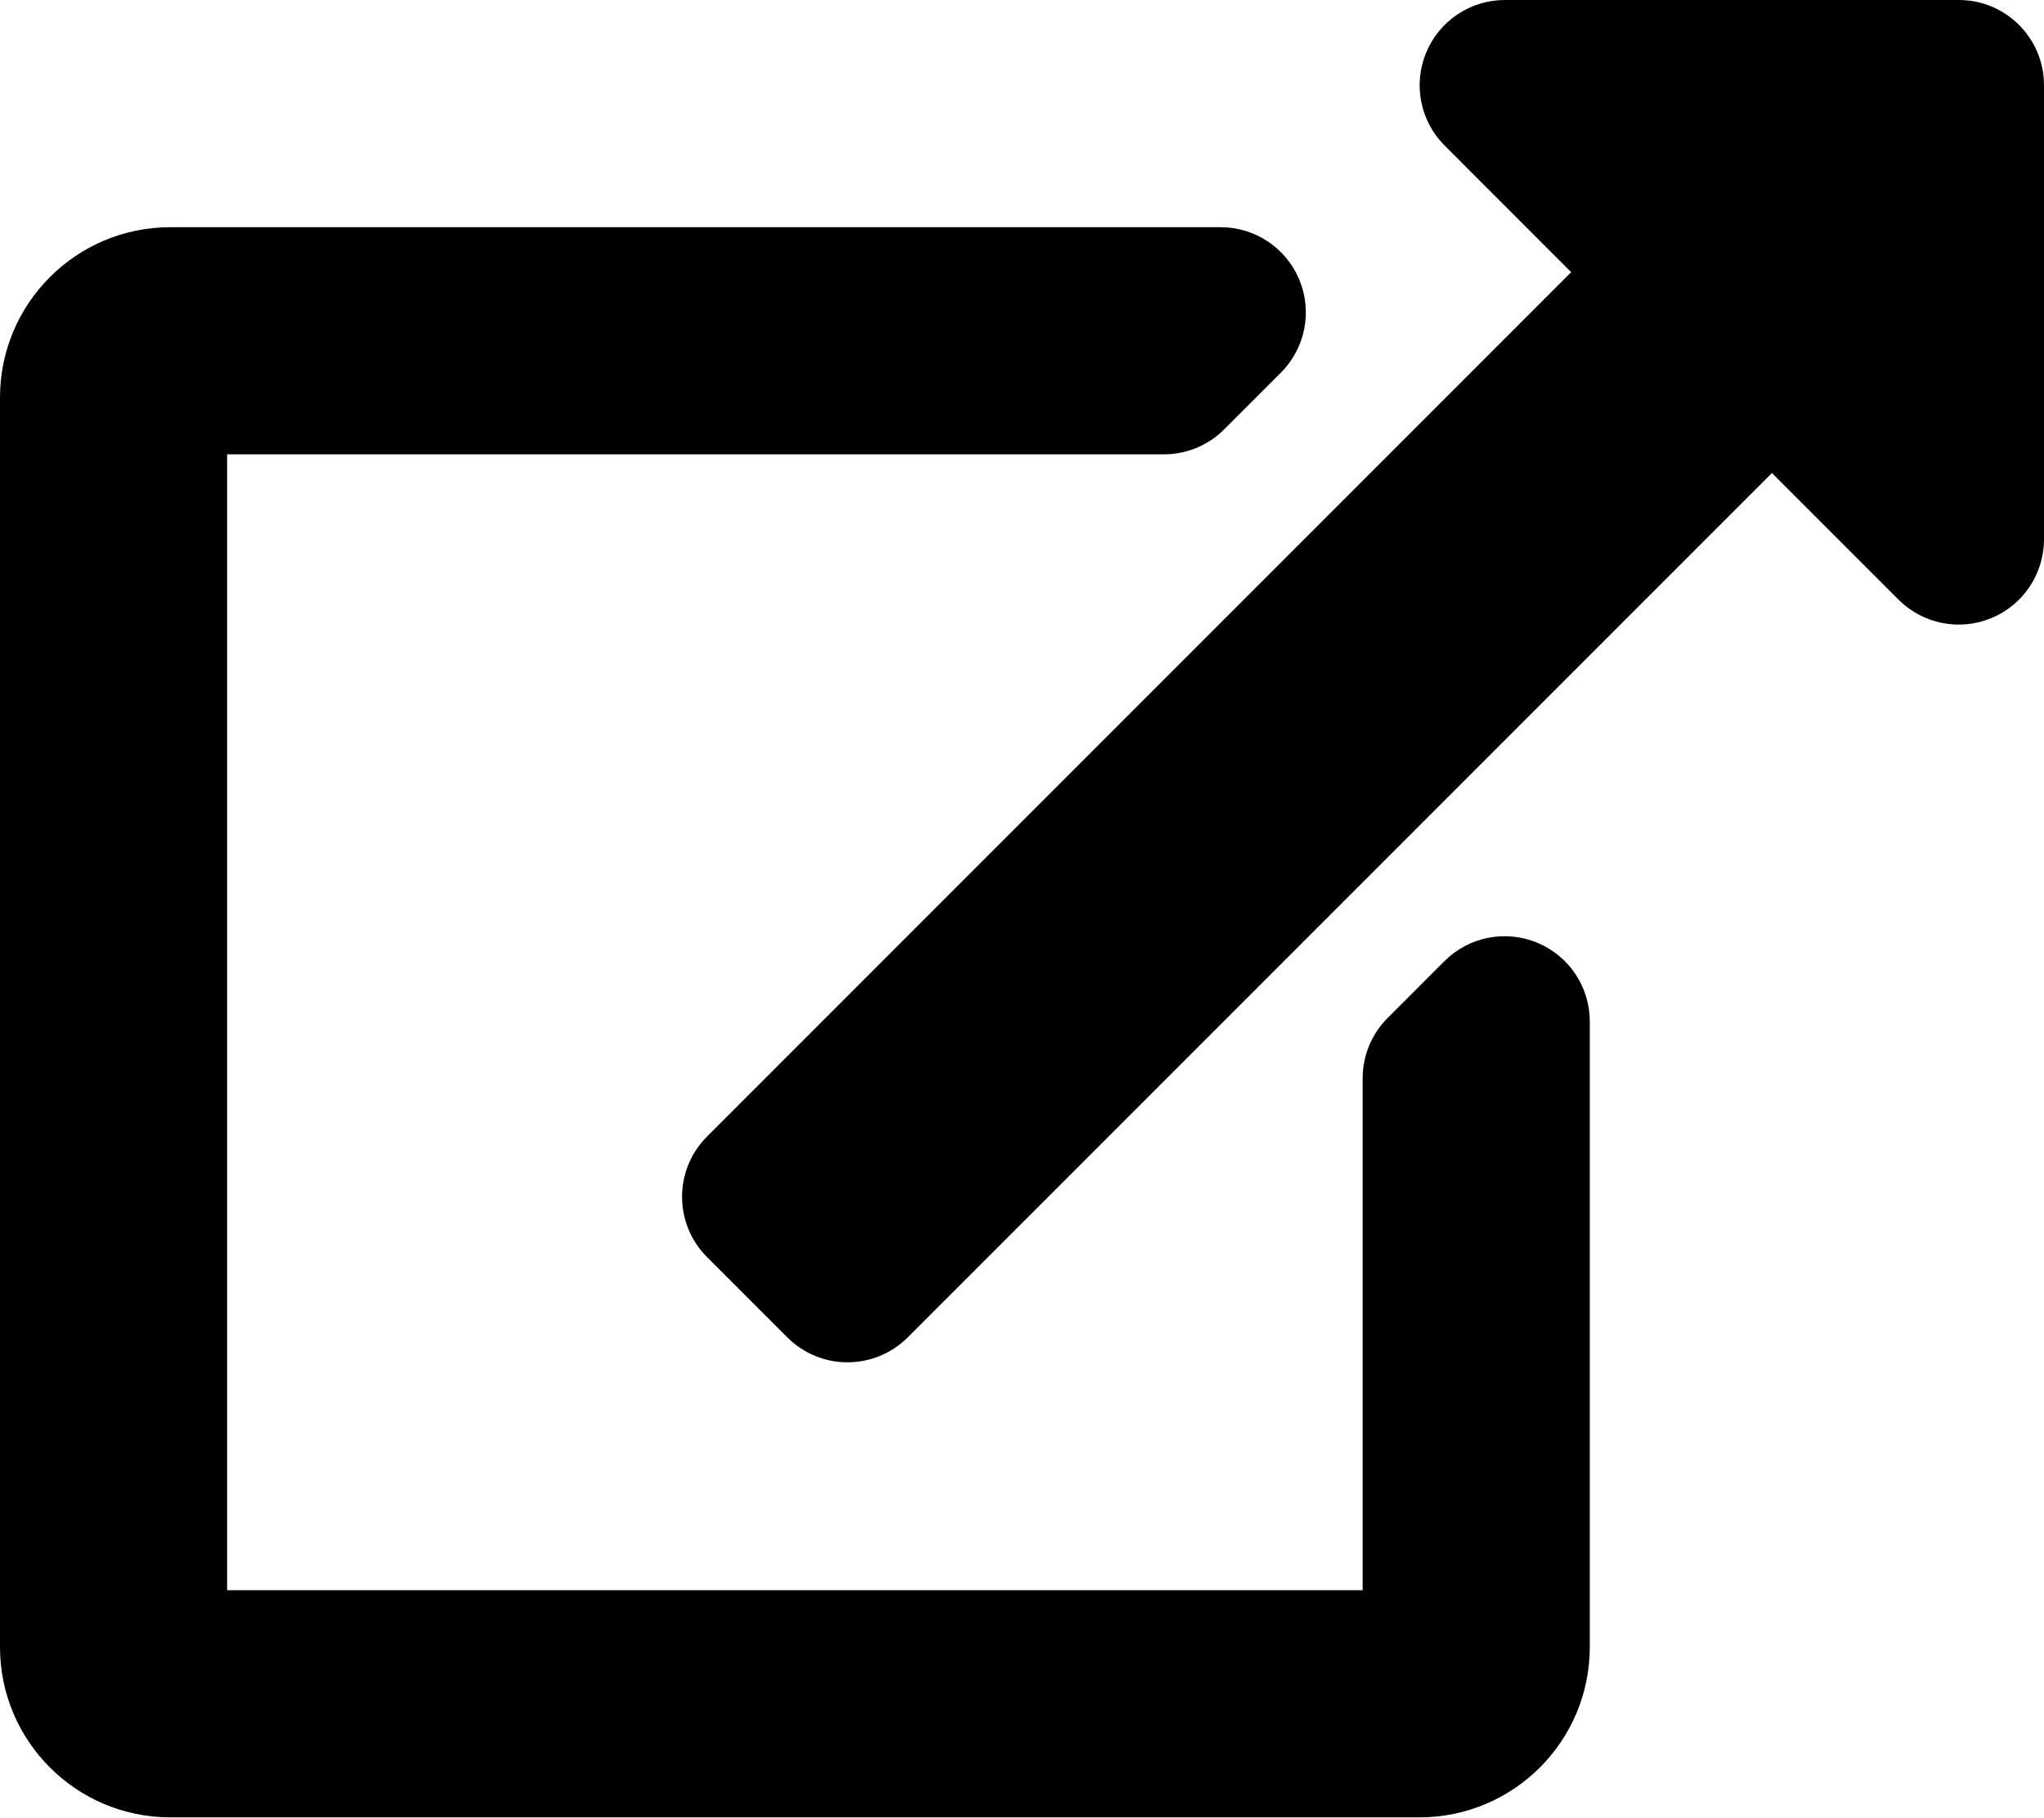
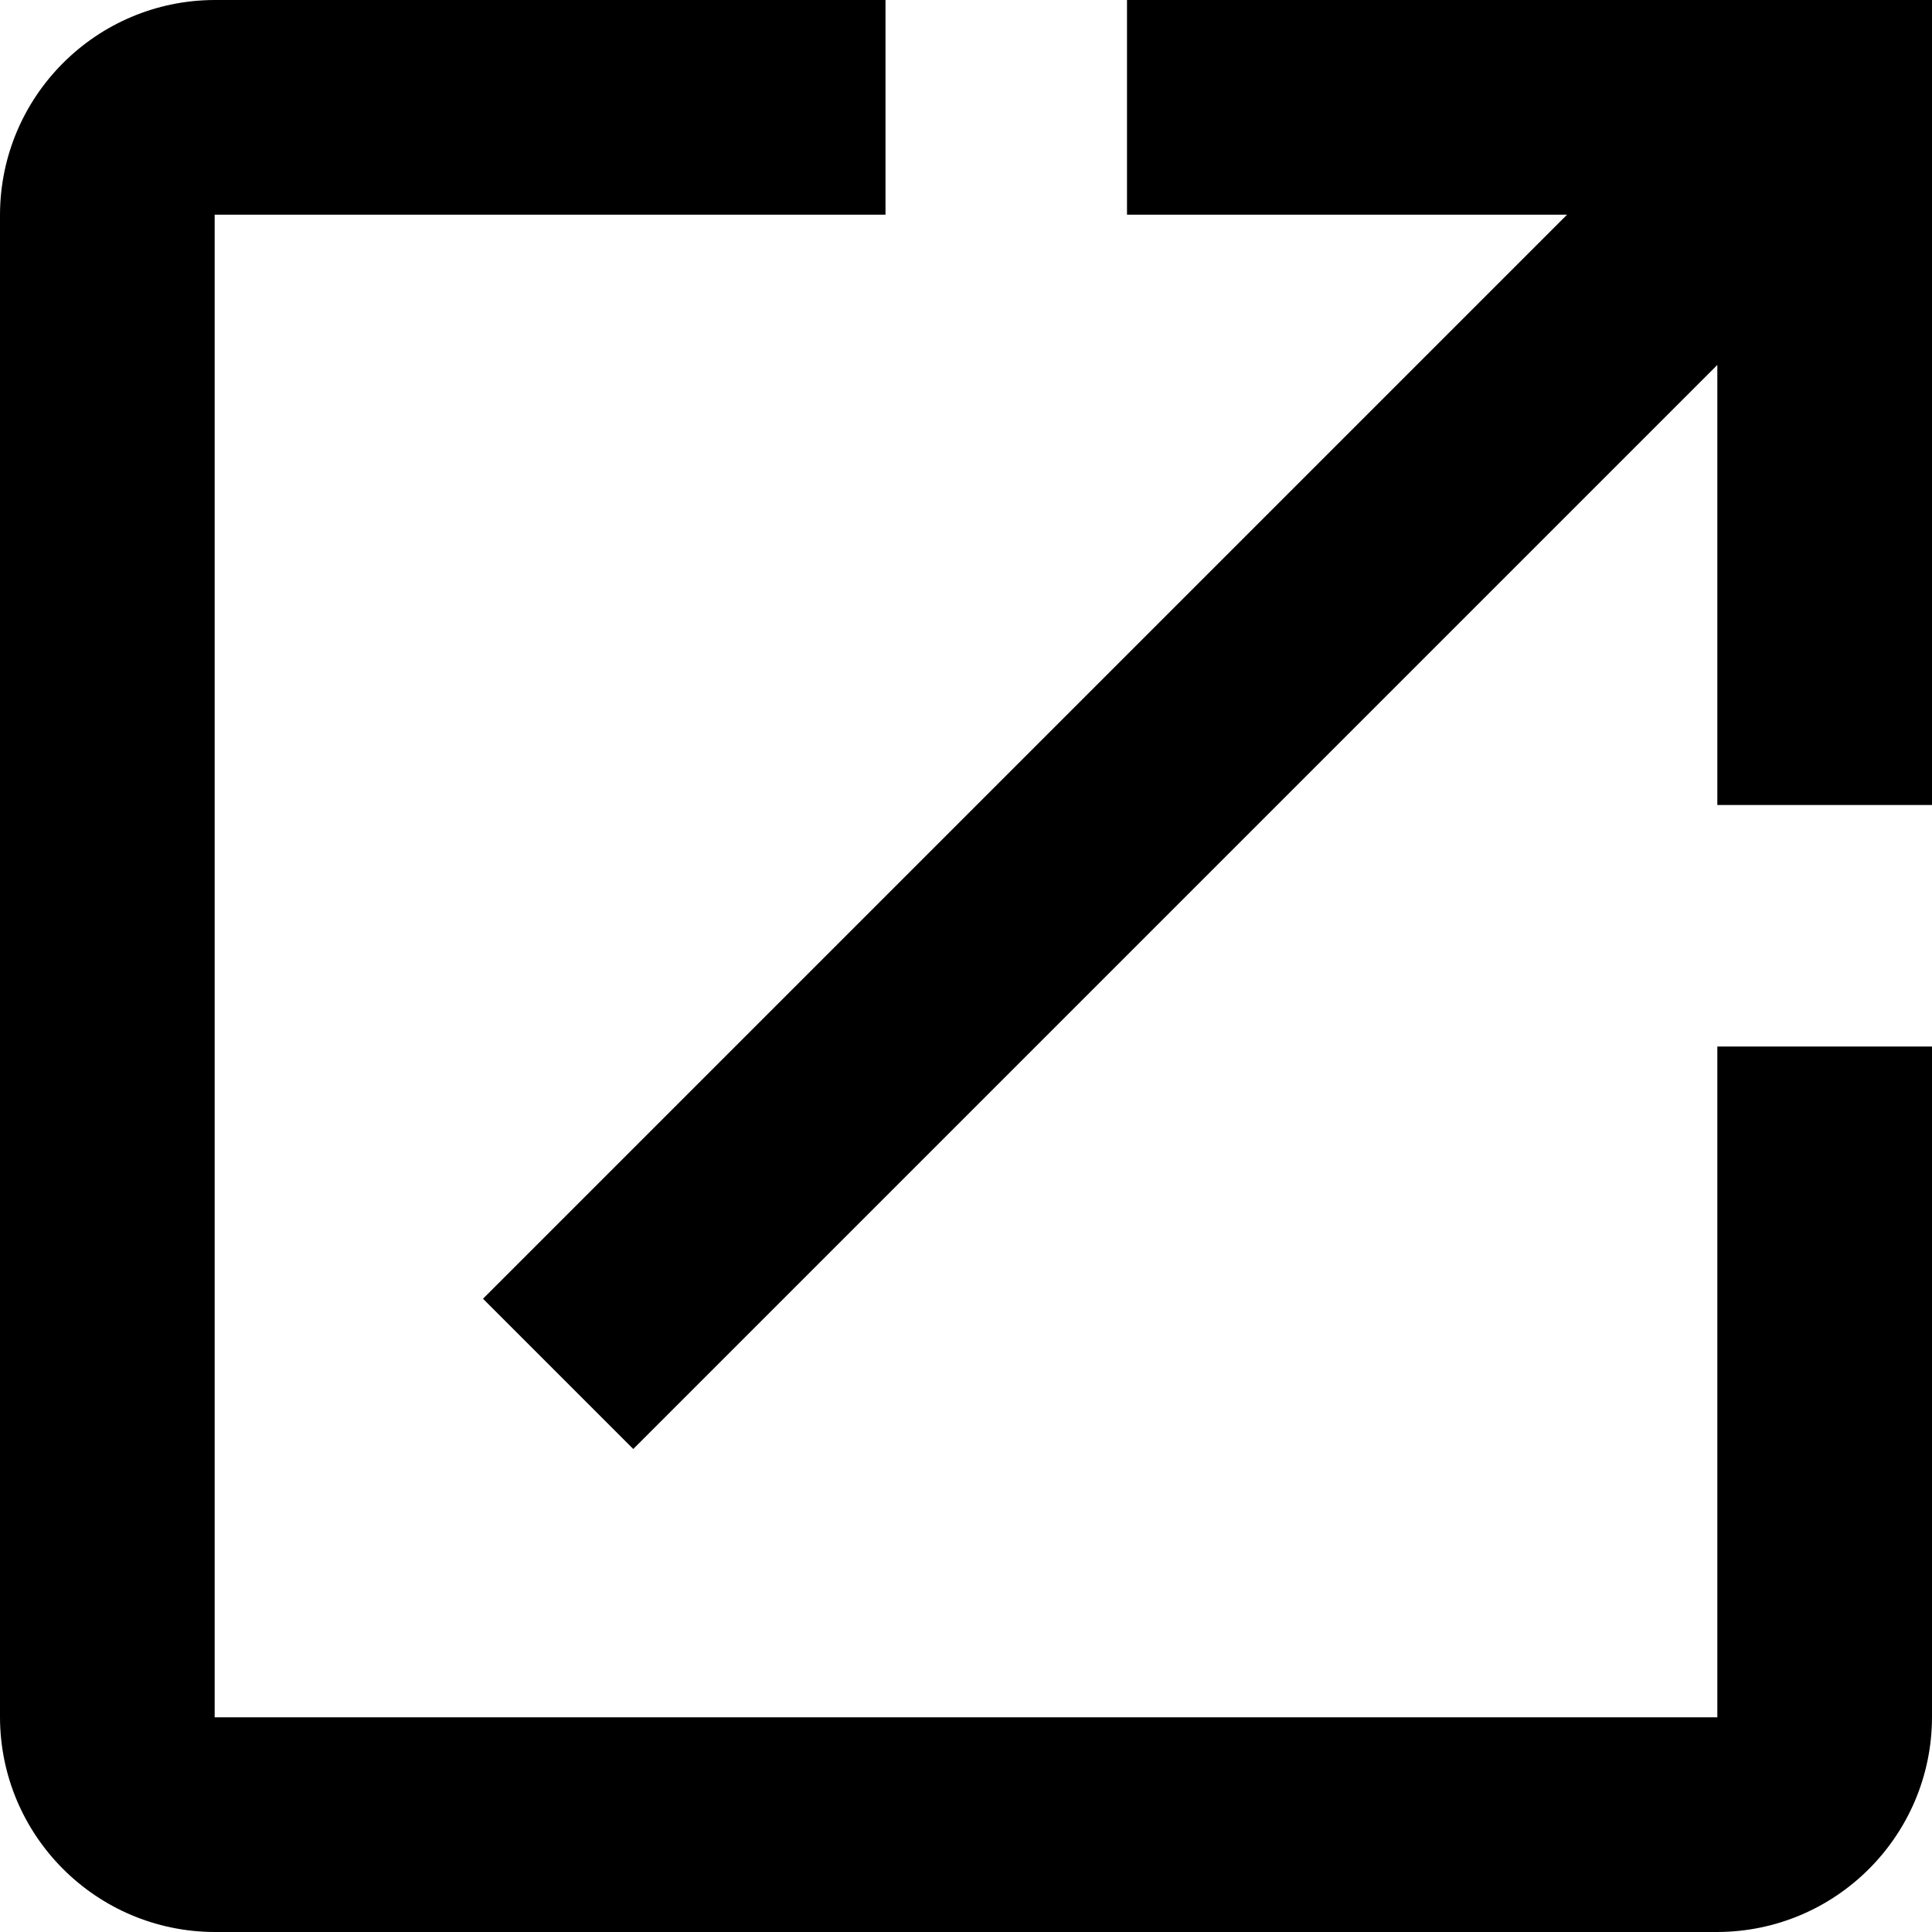
- <svg xmlns="http://www.w3.org/2000/svg" viewbox="0 0 101.25 90">
-   <path data-name="Icon awesome-external-link-alt" d="M101.25 4.219v22.5a4.222 4.222 0 01-7.2 2.983l-6.277-6.277-42.808 42.804a4.219 4.219 0 01-5.966 0l-3.977-3.977a4.219 4.219 0 010-5.966l42.806-42.808L71.552 7.2A4.222 4.222 0 0174.535 0h22.5a4.219 4.219 0 014.215 4.219zM71.548 47.6l-2.812 2.813A4.219 4.219 0 0067.5 53.4v25.35H11.25V22.5h46.406a4.219 4.219 0 002.983-1.235l2.813-2.813a4.219 4.219 0 00-2.983-7.2H8.438A8.437 8.437 0 000 19.688v61.875A8.437 8.437 0 008.438 90h61.875a8.437 8.437 0 008.438-8.437V50.584a4.219 4.219 0 00-7.203-2.984z" />
+ <svg xmlns="http://www.w3.org/2000/svg" viewBox="0 0 90 90">
+   <path data-name="Icon ionic-md-open" d="M80 80H10V10h31.25V0H10A10.027 10.027 0 000 10v70a10.027 10.027 0 0010 10h70a10.027 10.027 0 0010-10V48.75H80zM52.5 0v10H73L22.5 60.5l7 7L80 17v20.5h10V0z" />
</svg>
